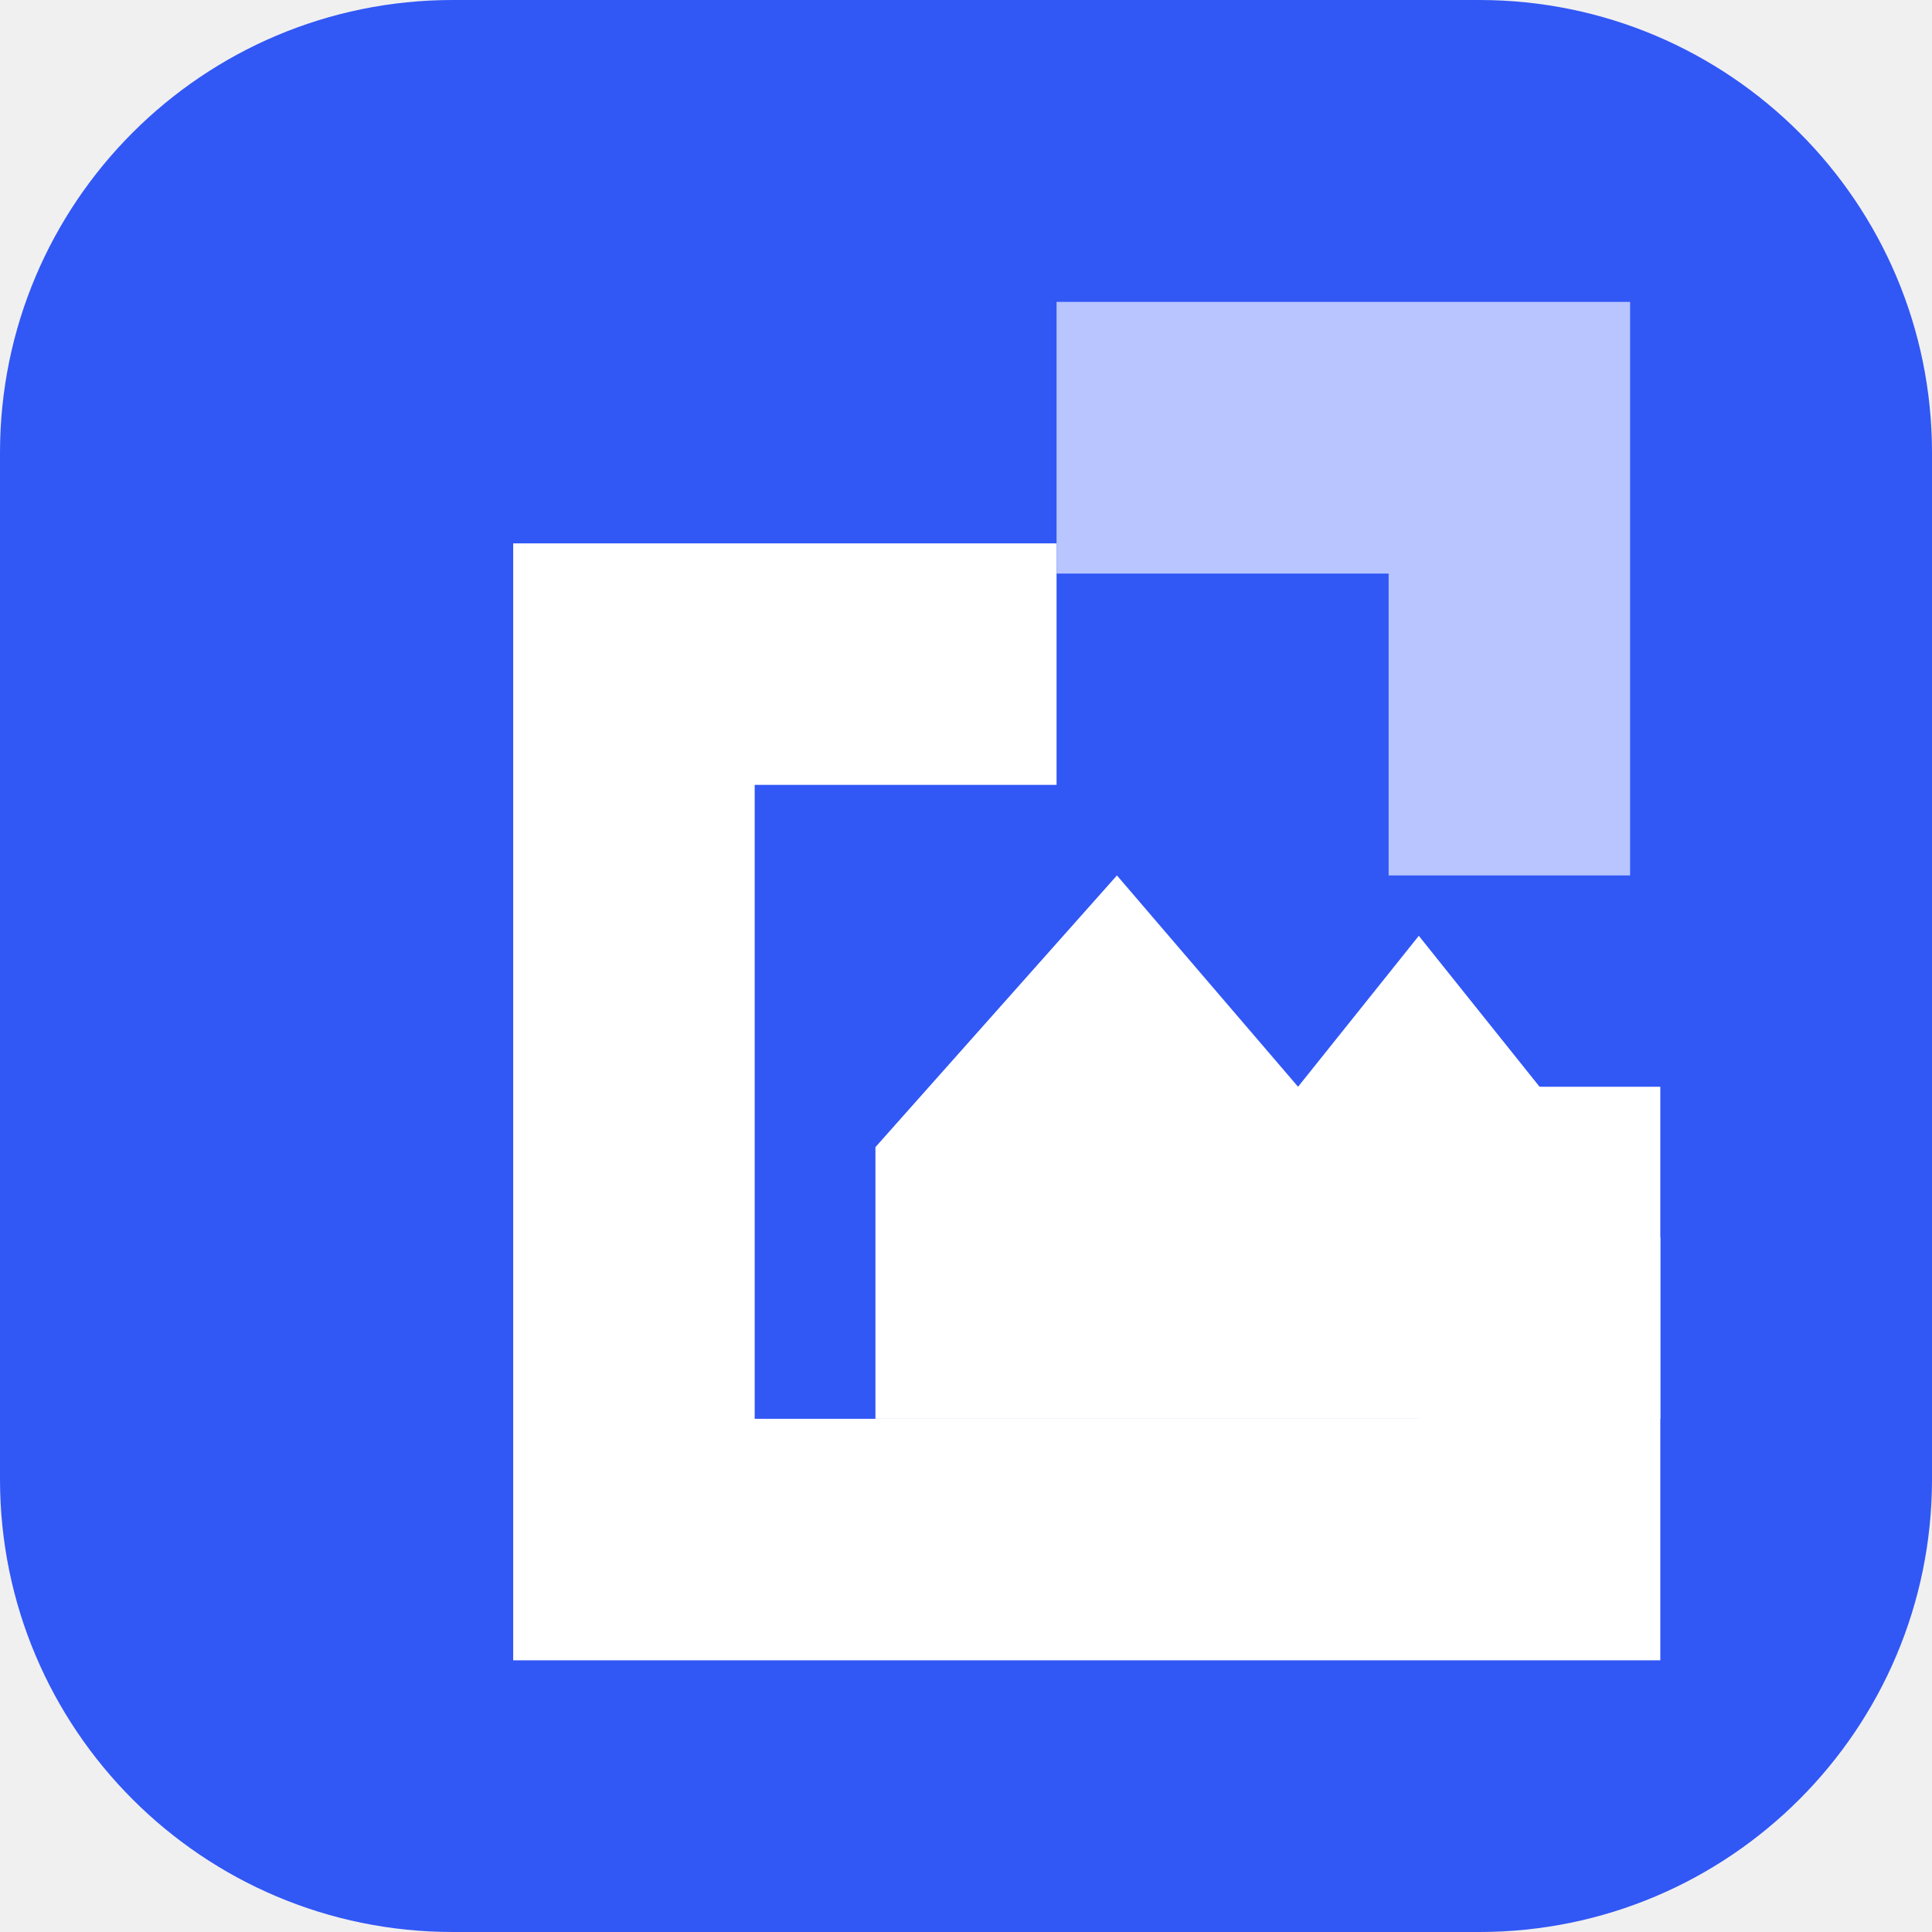
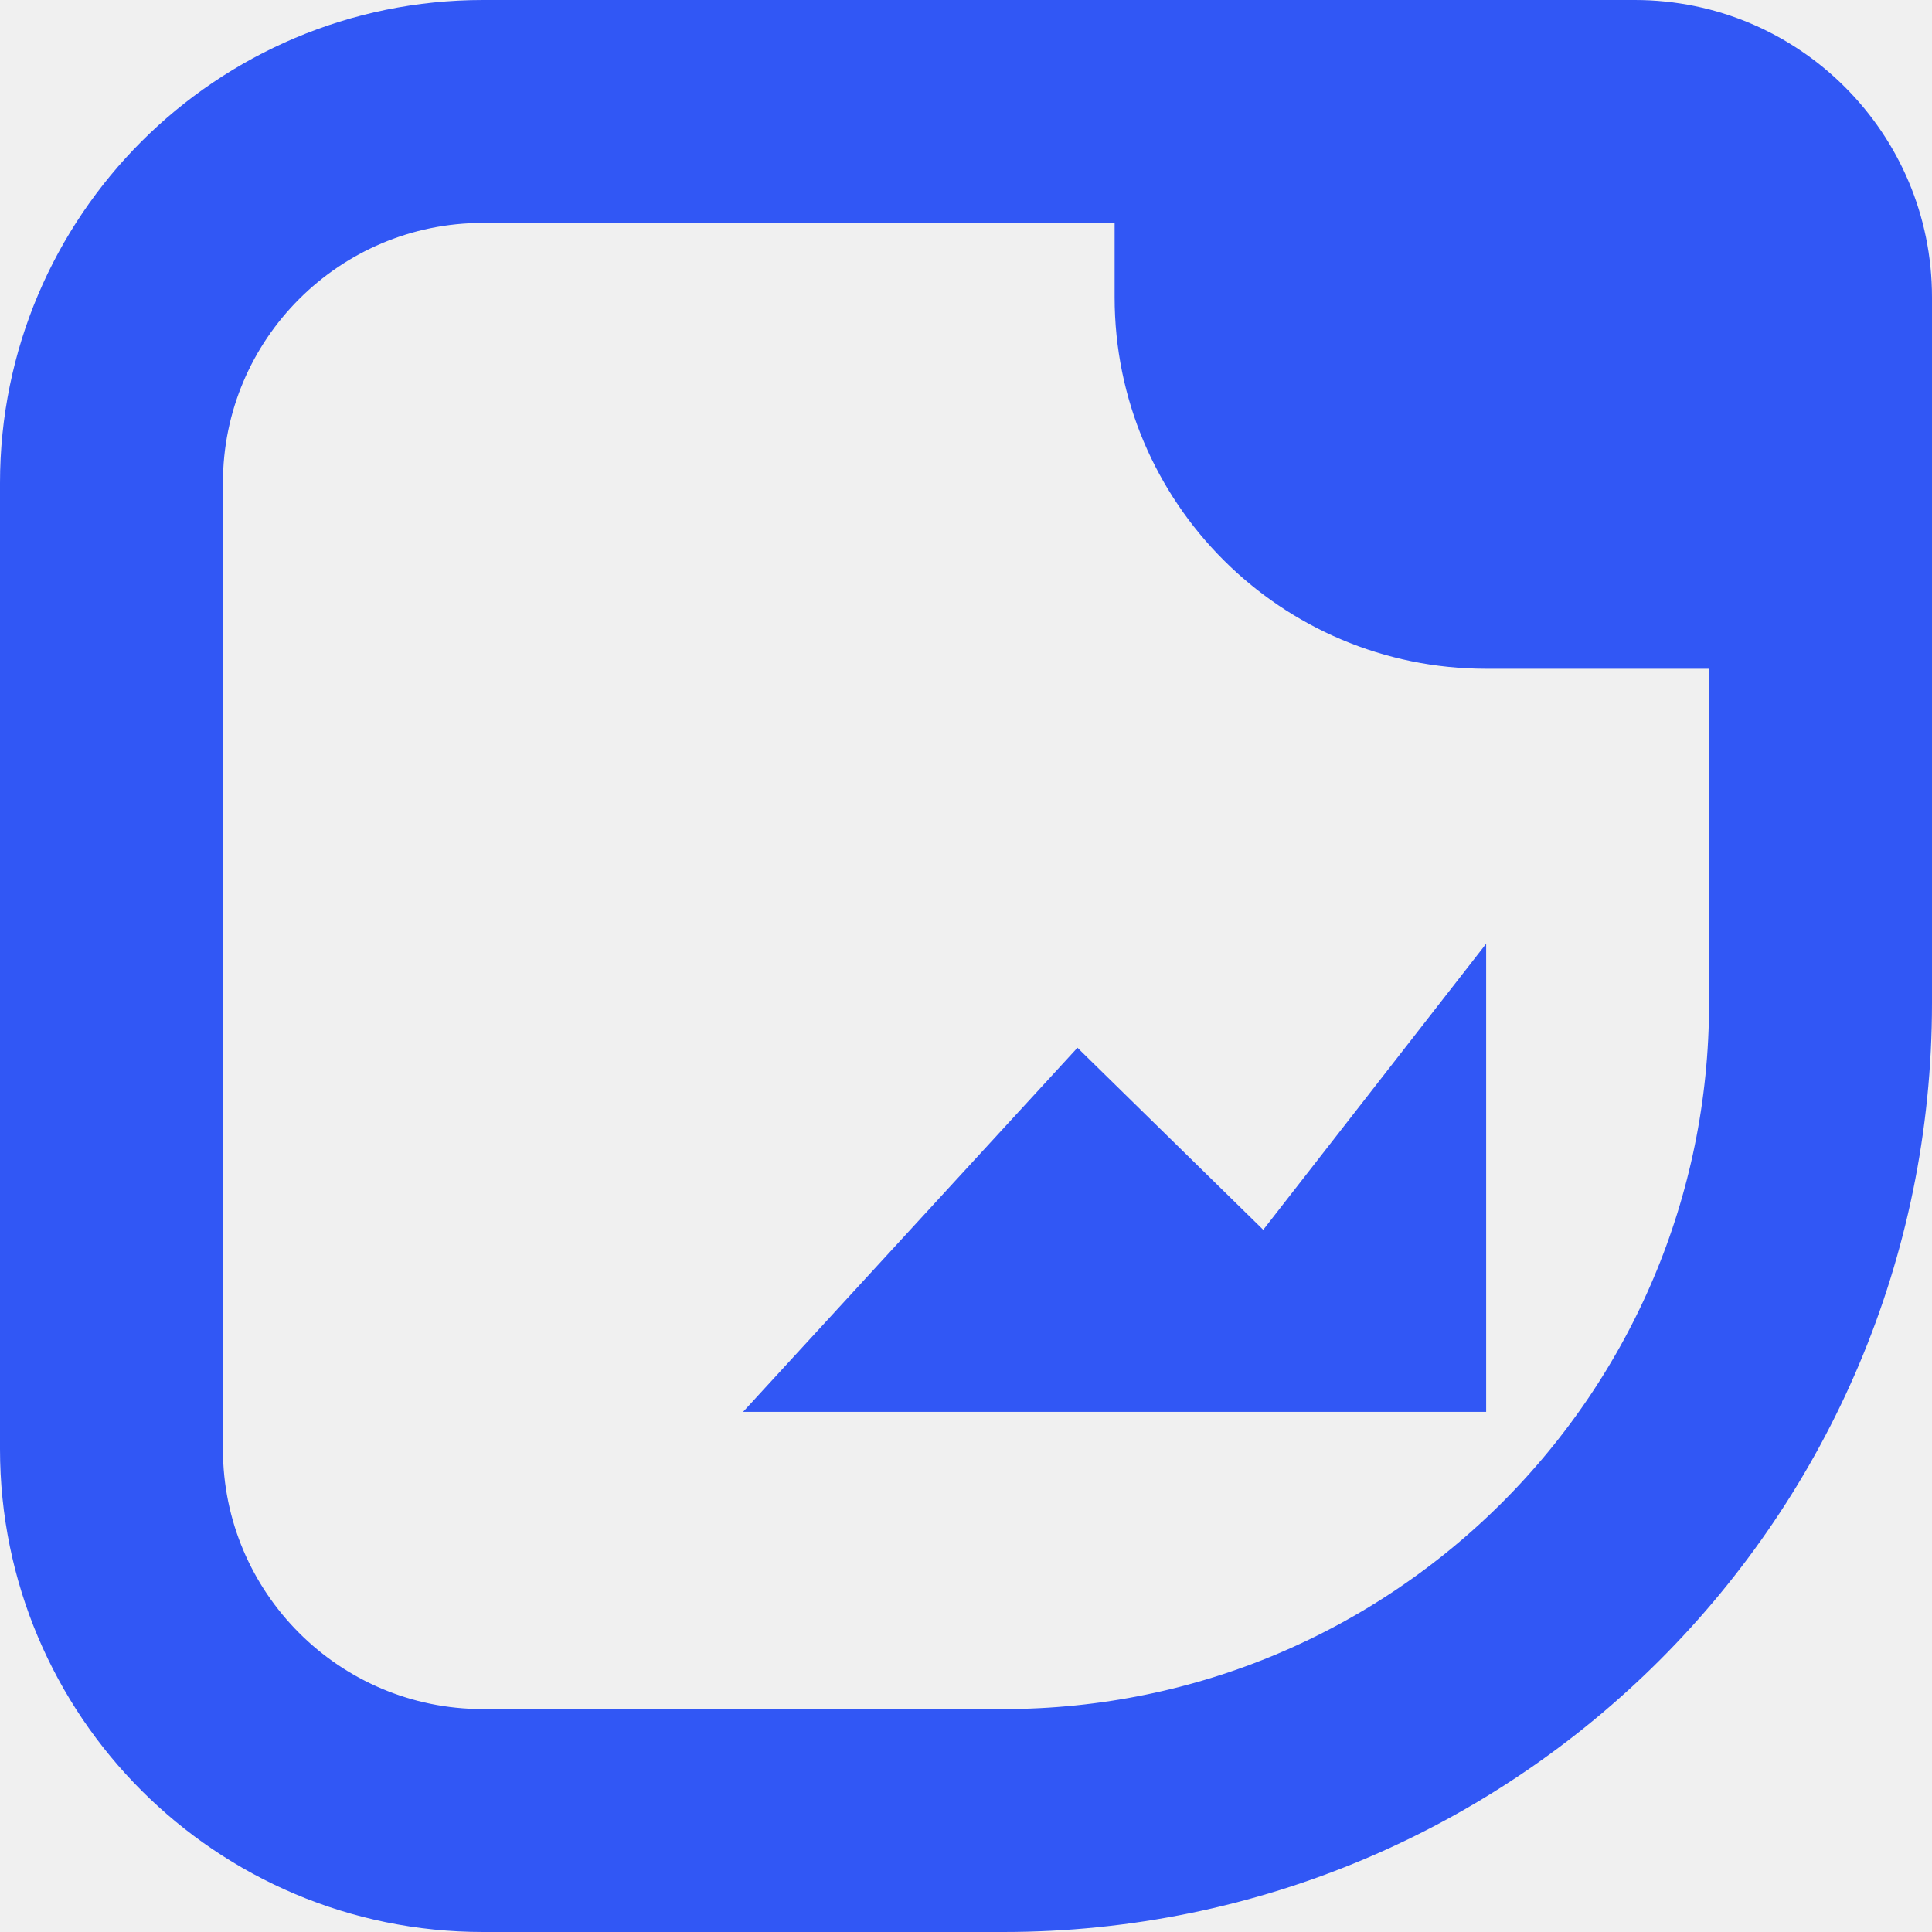
- <svg xmlns="http://www.w3.org/2000/svg" viewBox="0 0 64 64">
-   <rect width="64" height="64" rx="15" fill="#3157f5" />
-   <path d="M17 18h18v8H25v21h22V36h8v19H17V18Z" fill="white" />
-   <path d="M35 10h19v19h-8V19H35v-9Z" fill="#b8c5ff" />
-   <path d="m29 38 8-9 6 7 4-5 8 10v6H29v-9Z" fill="white" />
+ <svg xmlns="http://www.w3.org/2000/svg" viewBox="0 0 26 26">
+   <path d="M6.5 1.5h13a5 5 0 0 1 5 5v7a11 11 0 0 1-11 11h-7a5 5 0 0 1-5-5v-13a5 5 0 0 1 5-5Z" fill="none" stroke="#3157f5" stroke-width="3" />
+   <path d="M15 0h7a4 4 0 0 1 4 4v5h-6a5 5 0 0 1-5-5V0Z" fill="#3157f5" />
+   <path d="m10 19 4.5-4.9 2.5 2.45 3-3.85V19H10Z" fill="#3157f5" />
</svg>
